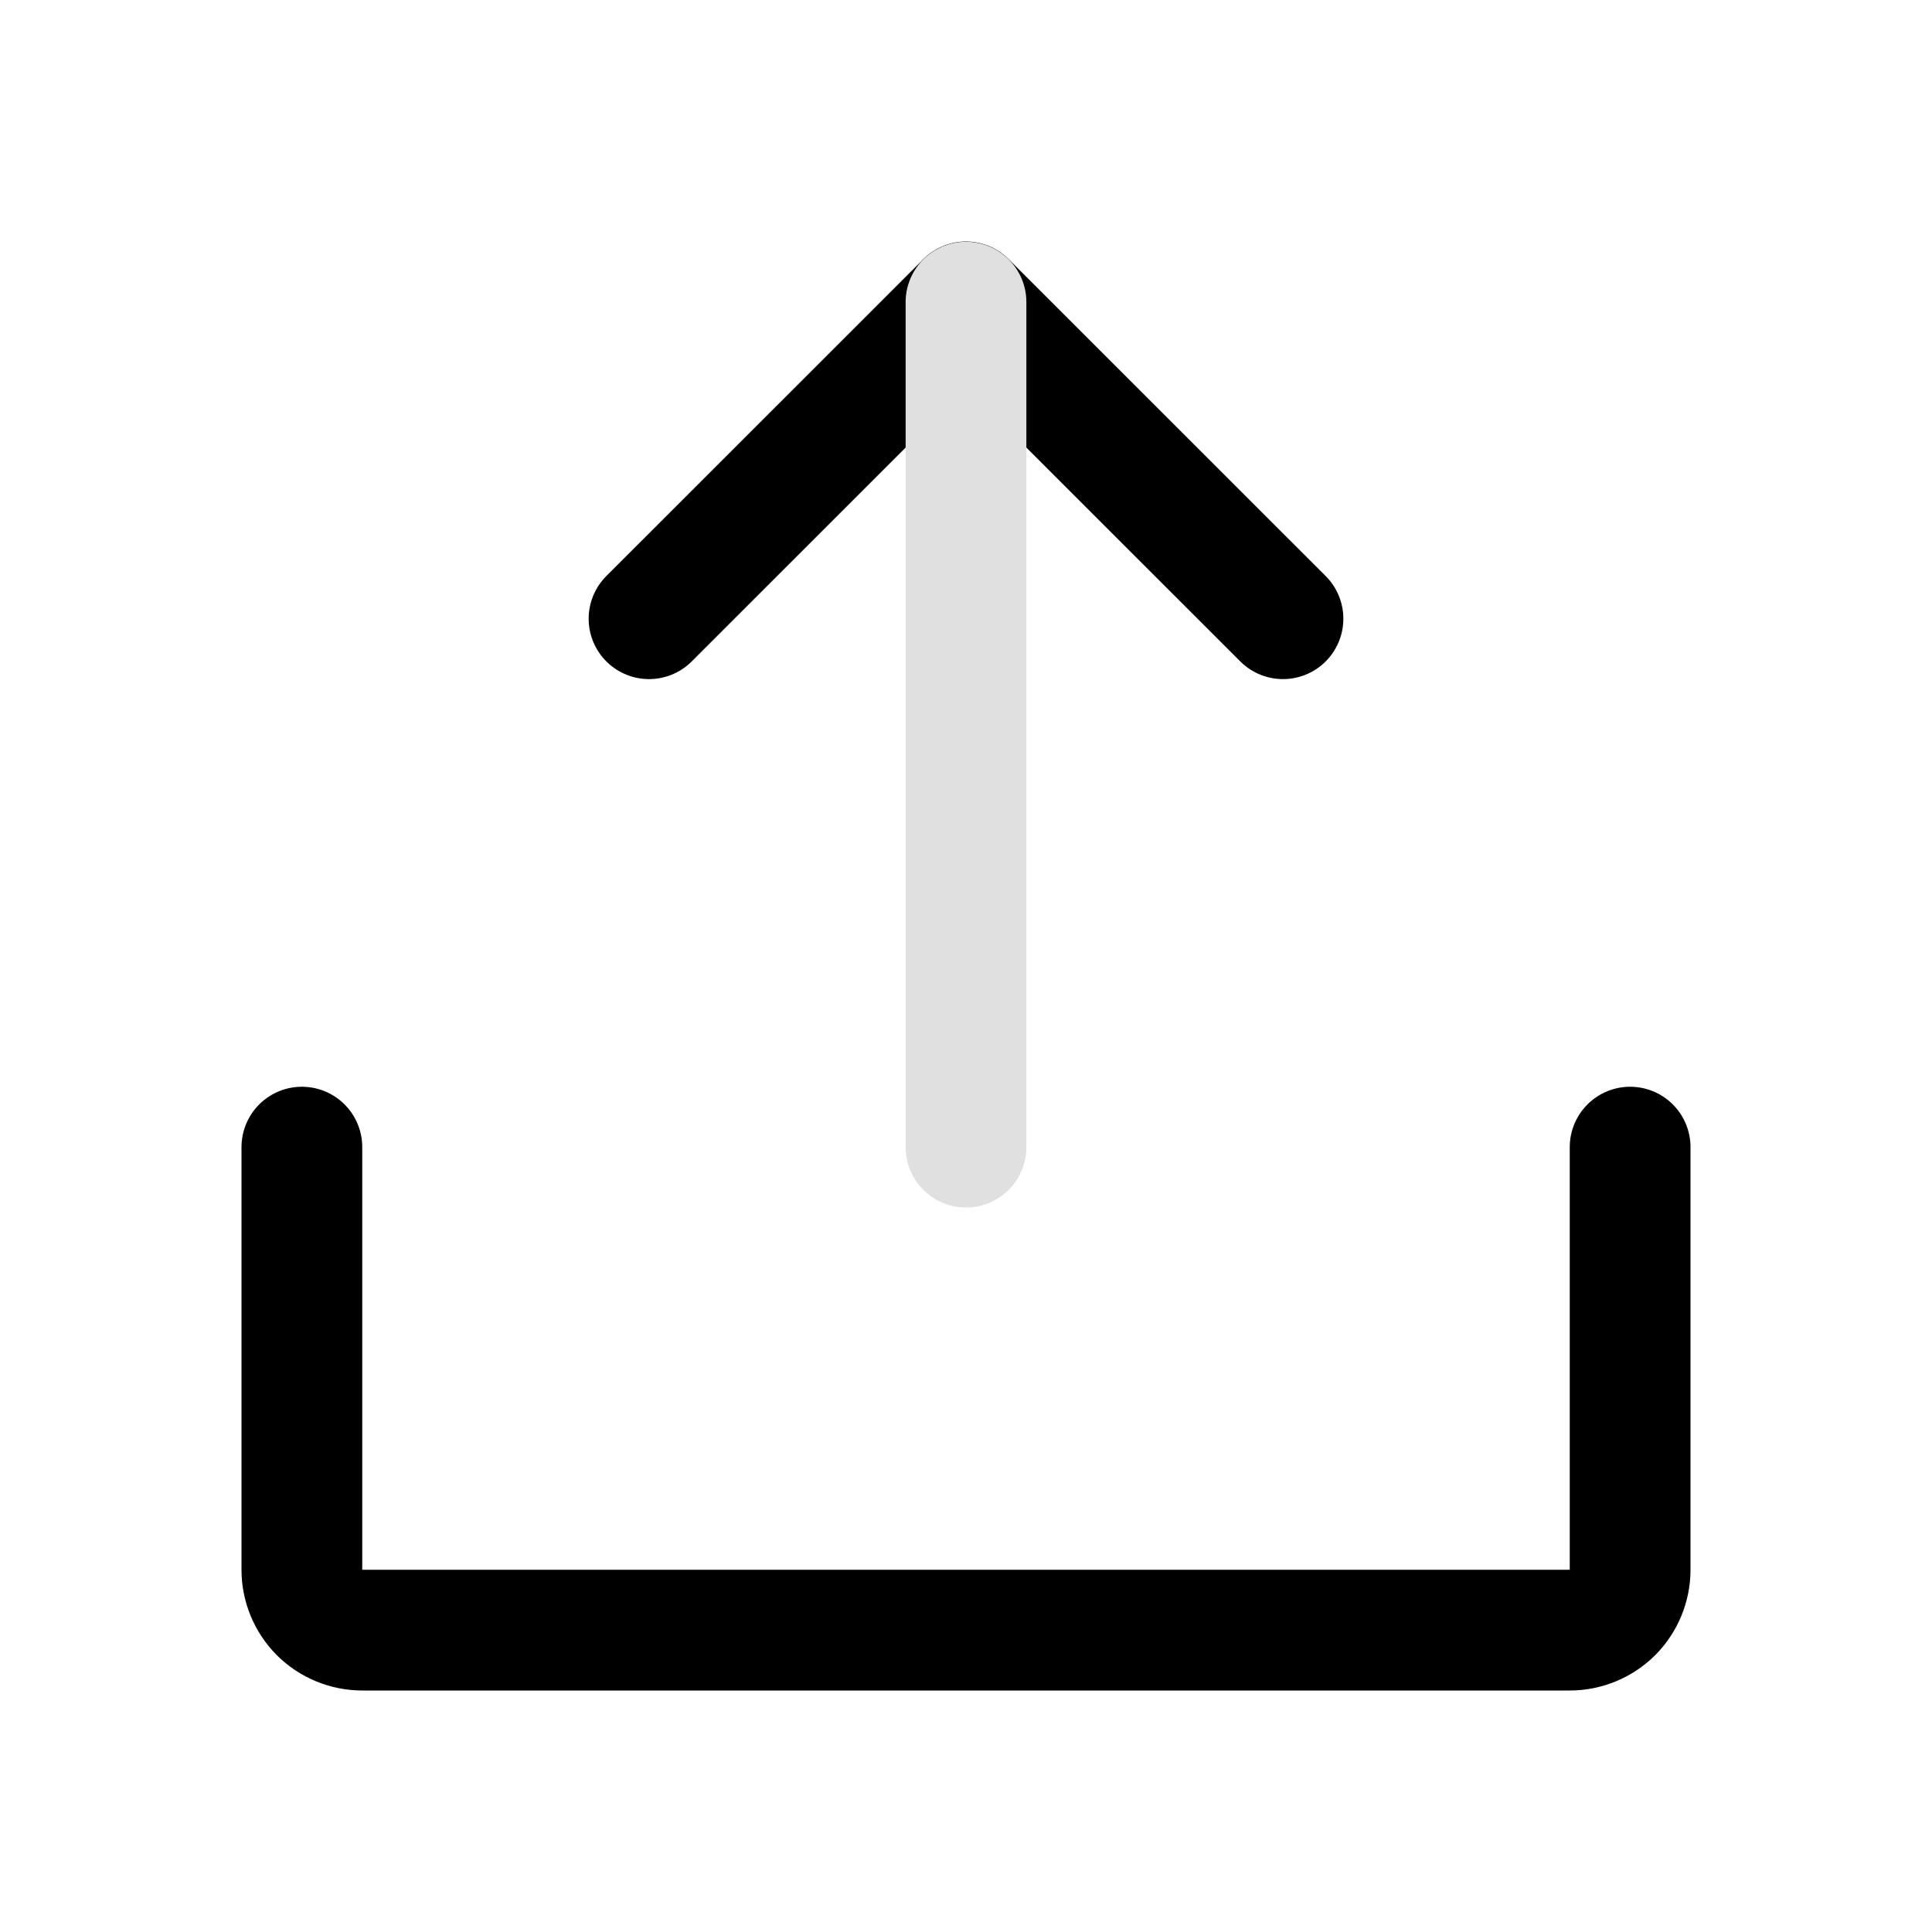
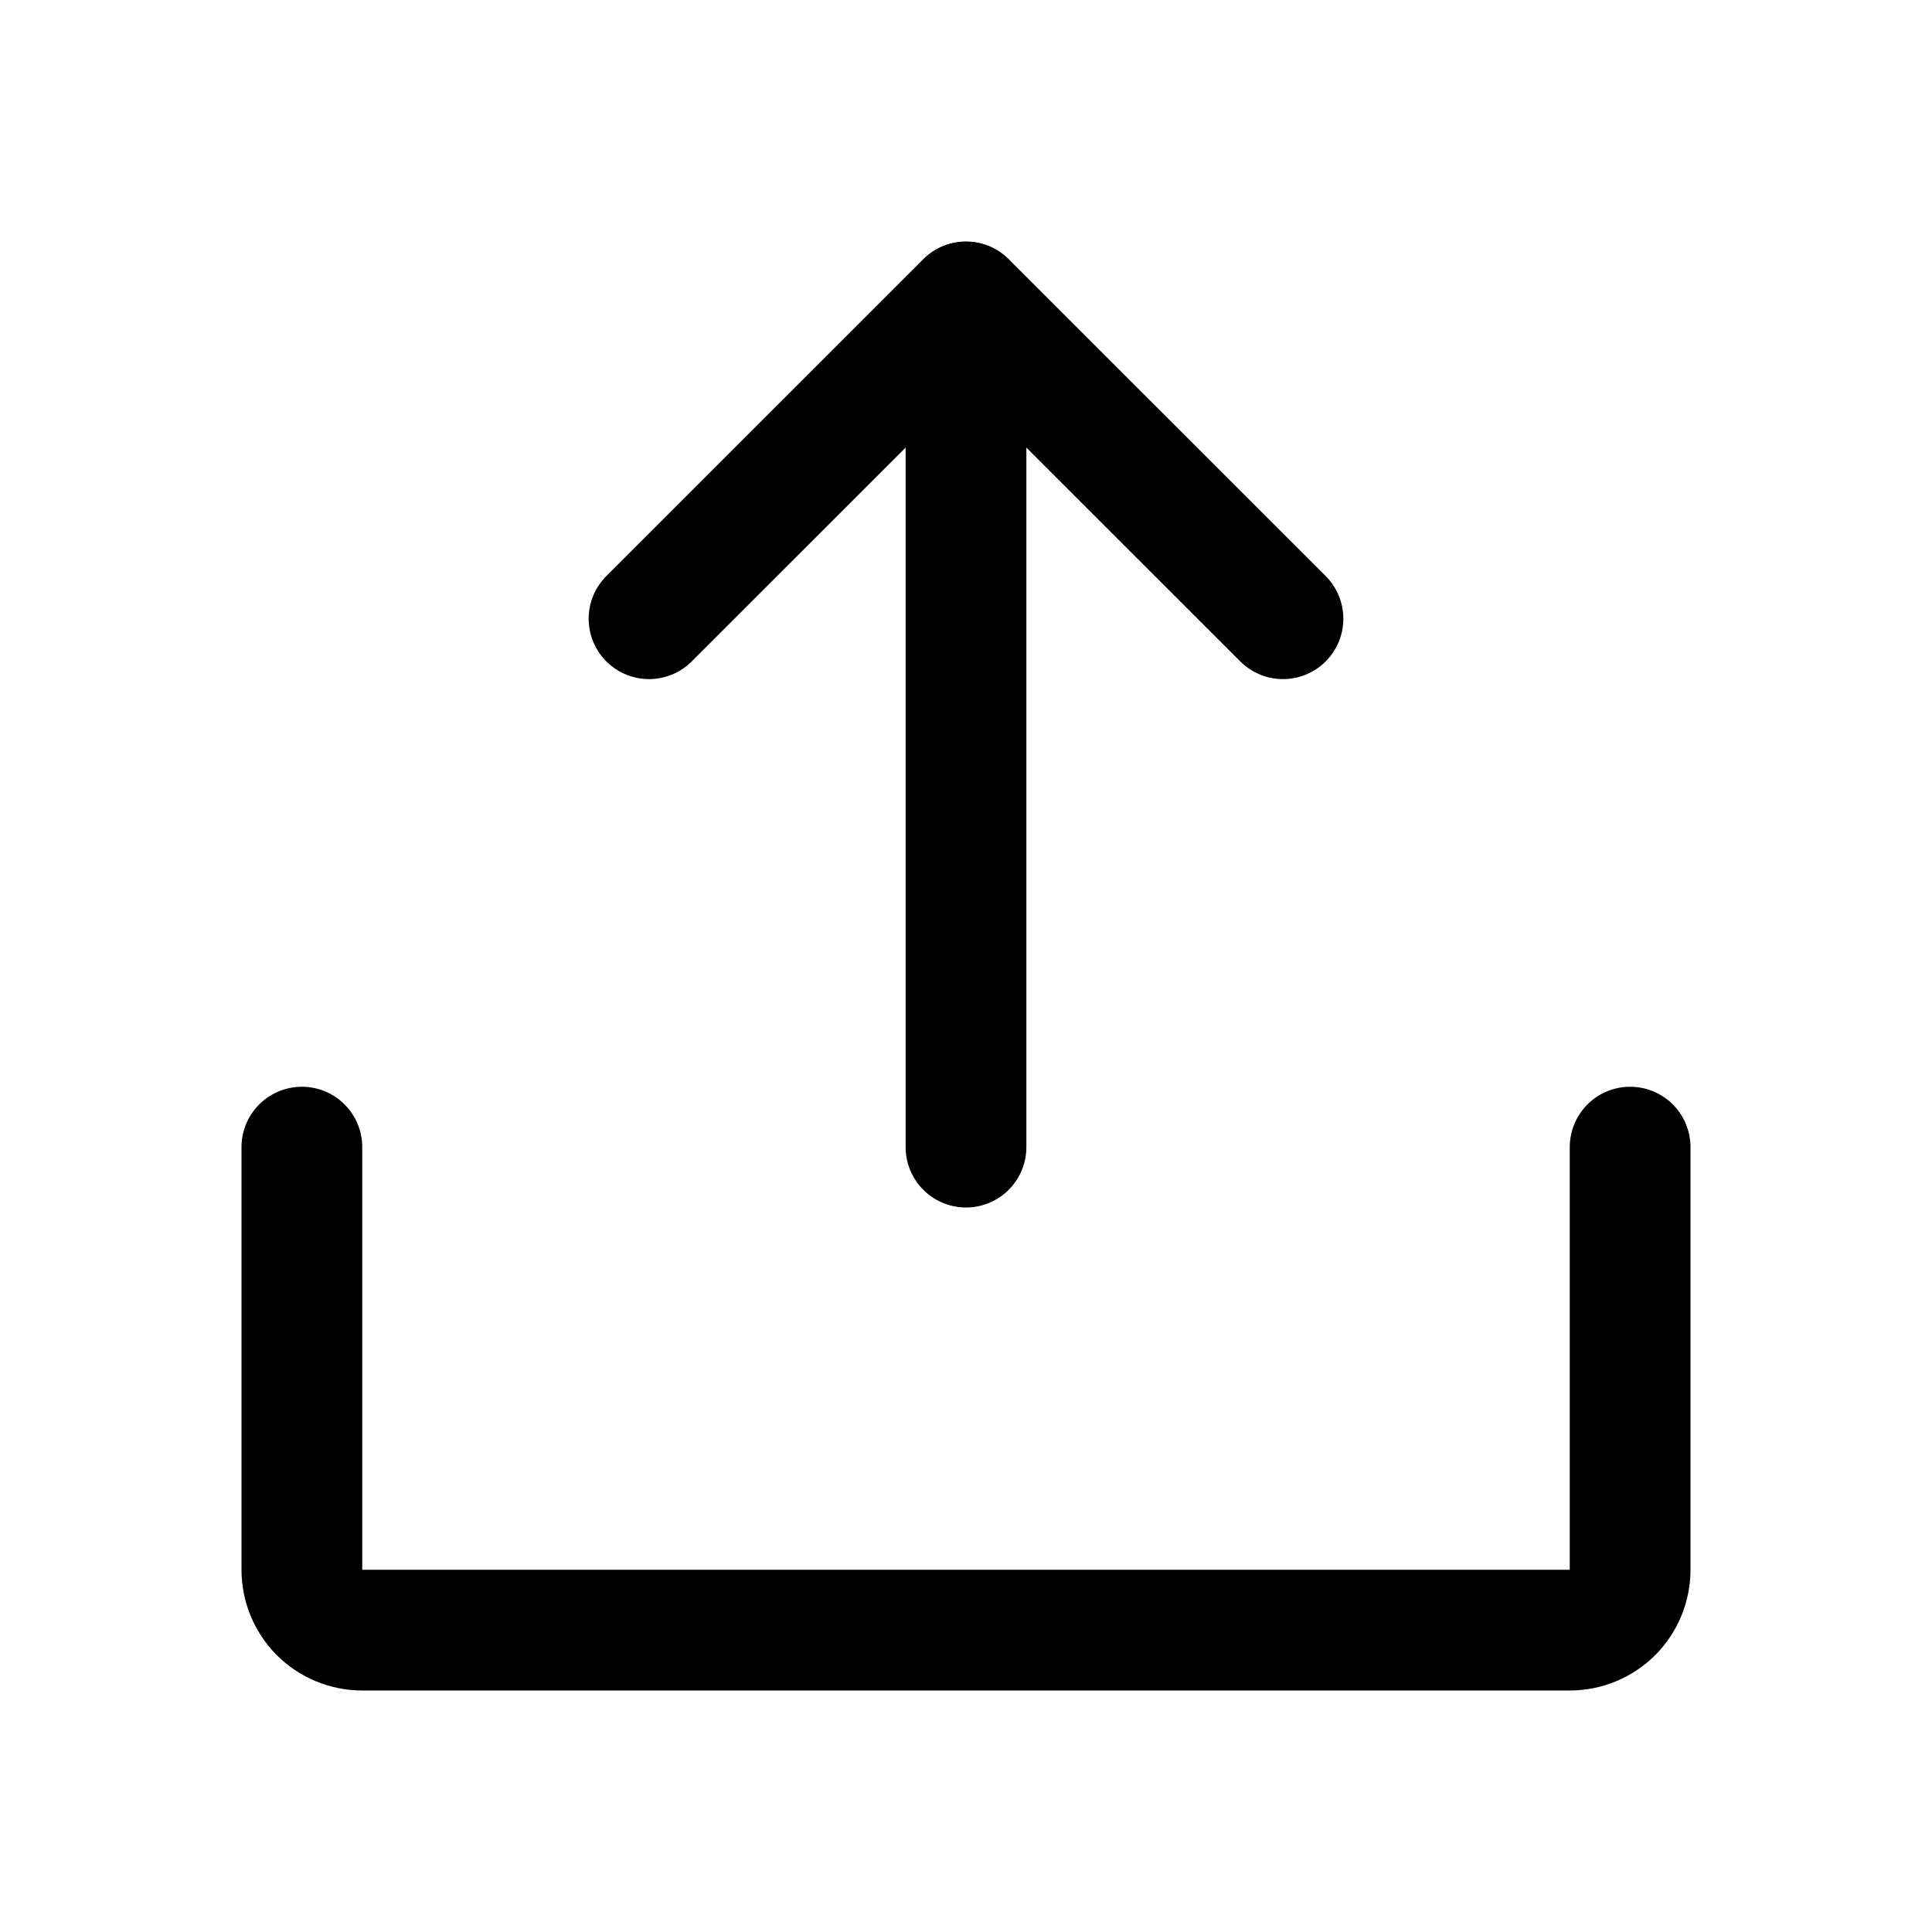
<svg xmlns="http://www.w3.org/2000/svg" width="16" height="16" viewBox="0 0 16 16" fill="none">
  <path d="M5.375 5.124L8 2.5L10.625 5.124" stroke="currentColor" stroke-linecap="round" stroke-linejoin="round" />
-   <path d="M8 9.5V2.502" stroke="#E0E0E0" stroke-linecap="round" stroke-linejoin="round" />
+   <path d="M8 9.5V2.502" stroke="currentColor" stroke-linecap="round" stroke-linejoin="round" />
  <path d="M13.5 9.5V13C13.5 13.133 13.447 13.26 13.354 13.354C13.26 13.447 13.133 13.5 13 13.5H3C2.867 13.5 2.74 13.447 2.646 13.354C2.553 13.26 2.5 13.133 2.5 13V9.5" stroke="currentColor" stroke-linecap="round" stroke-linejoin="round" />
</svg>
